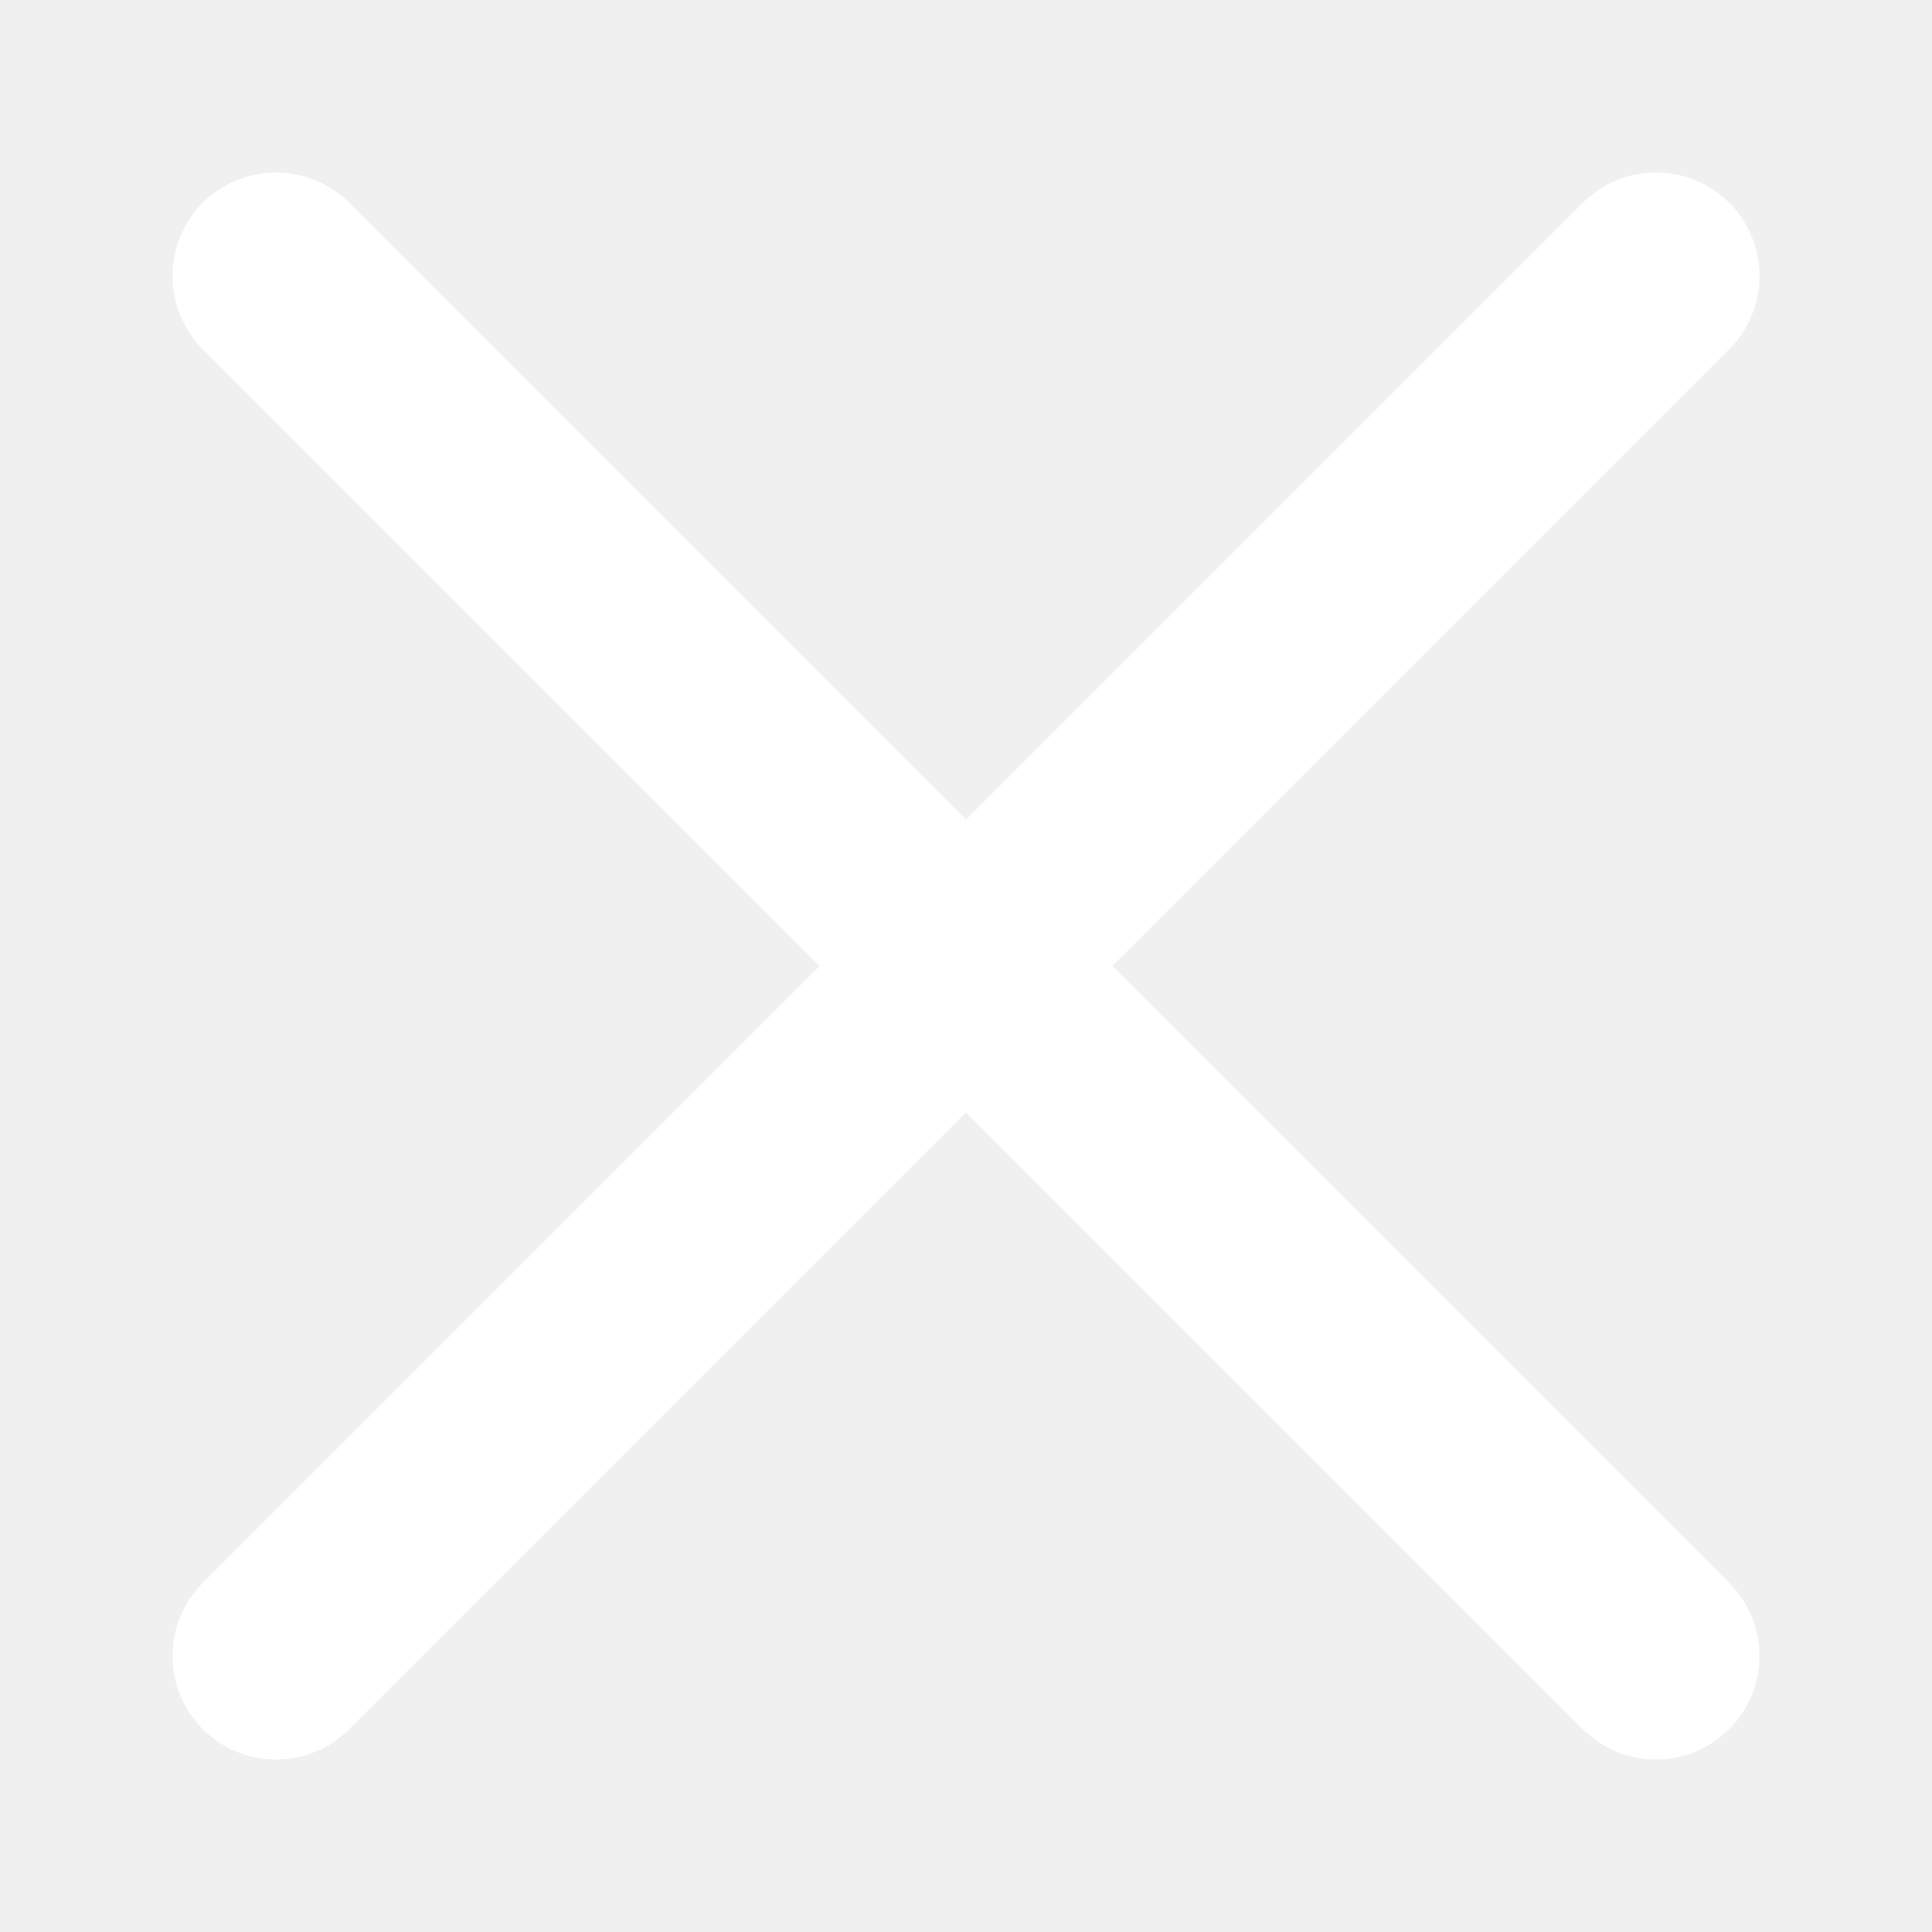
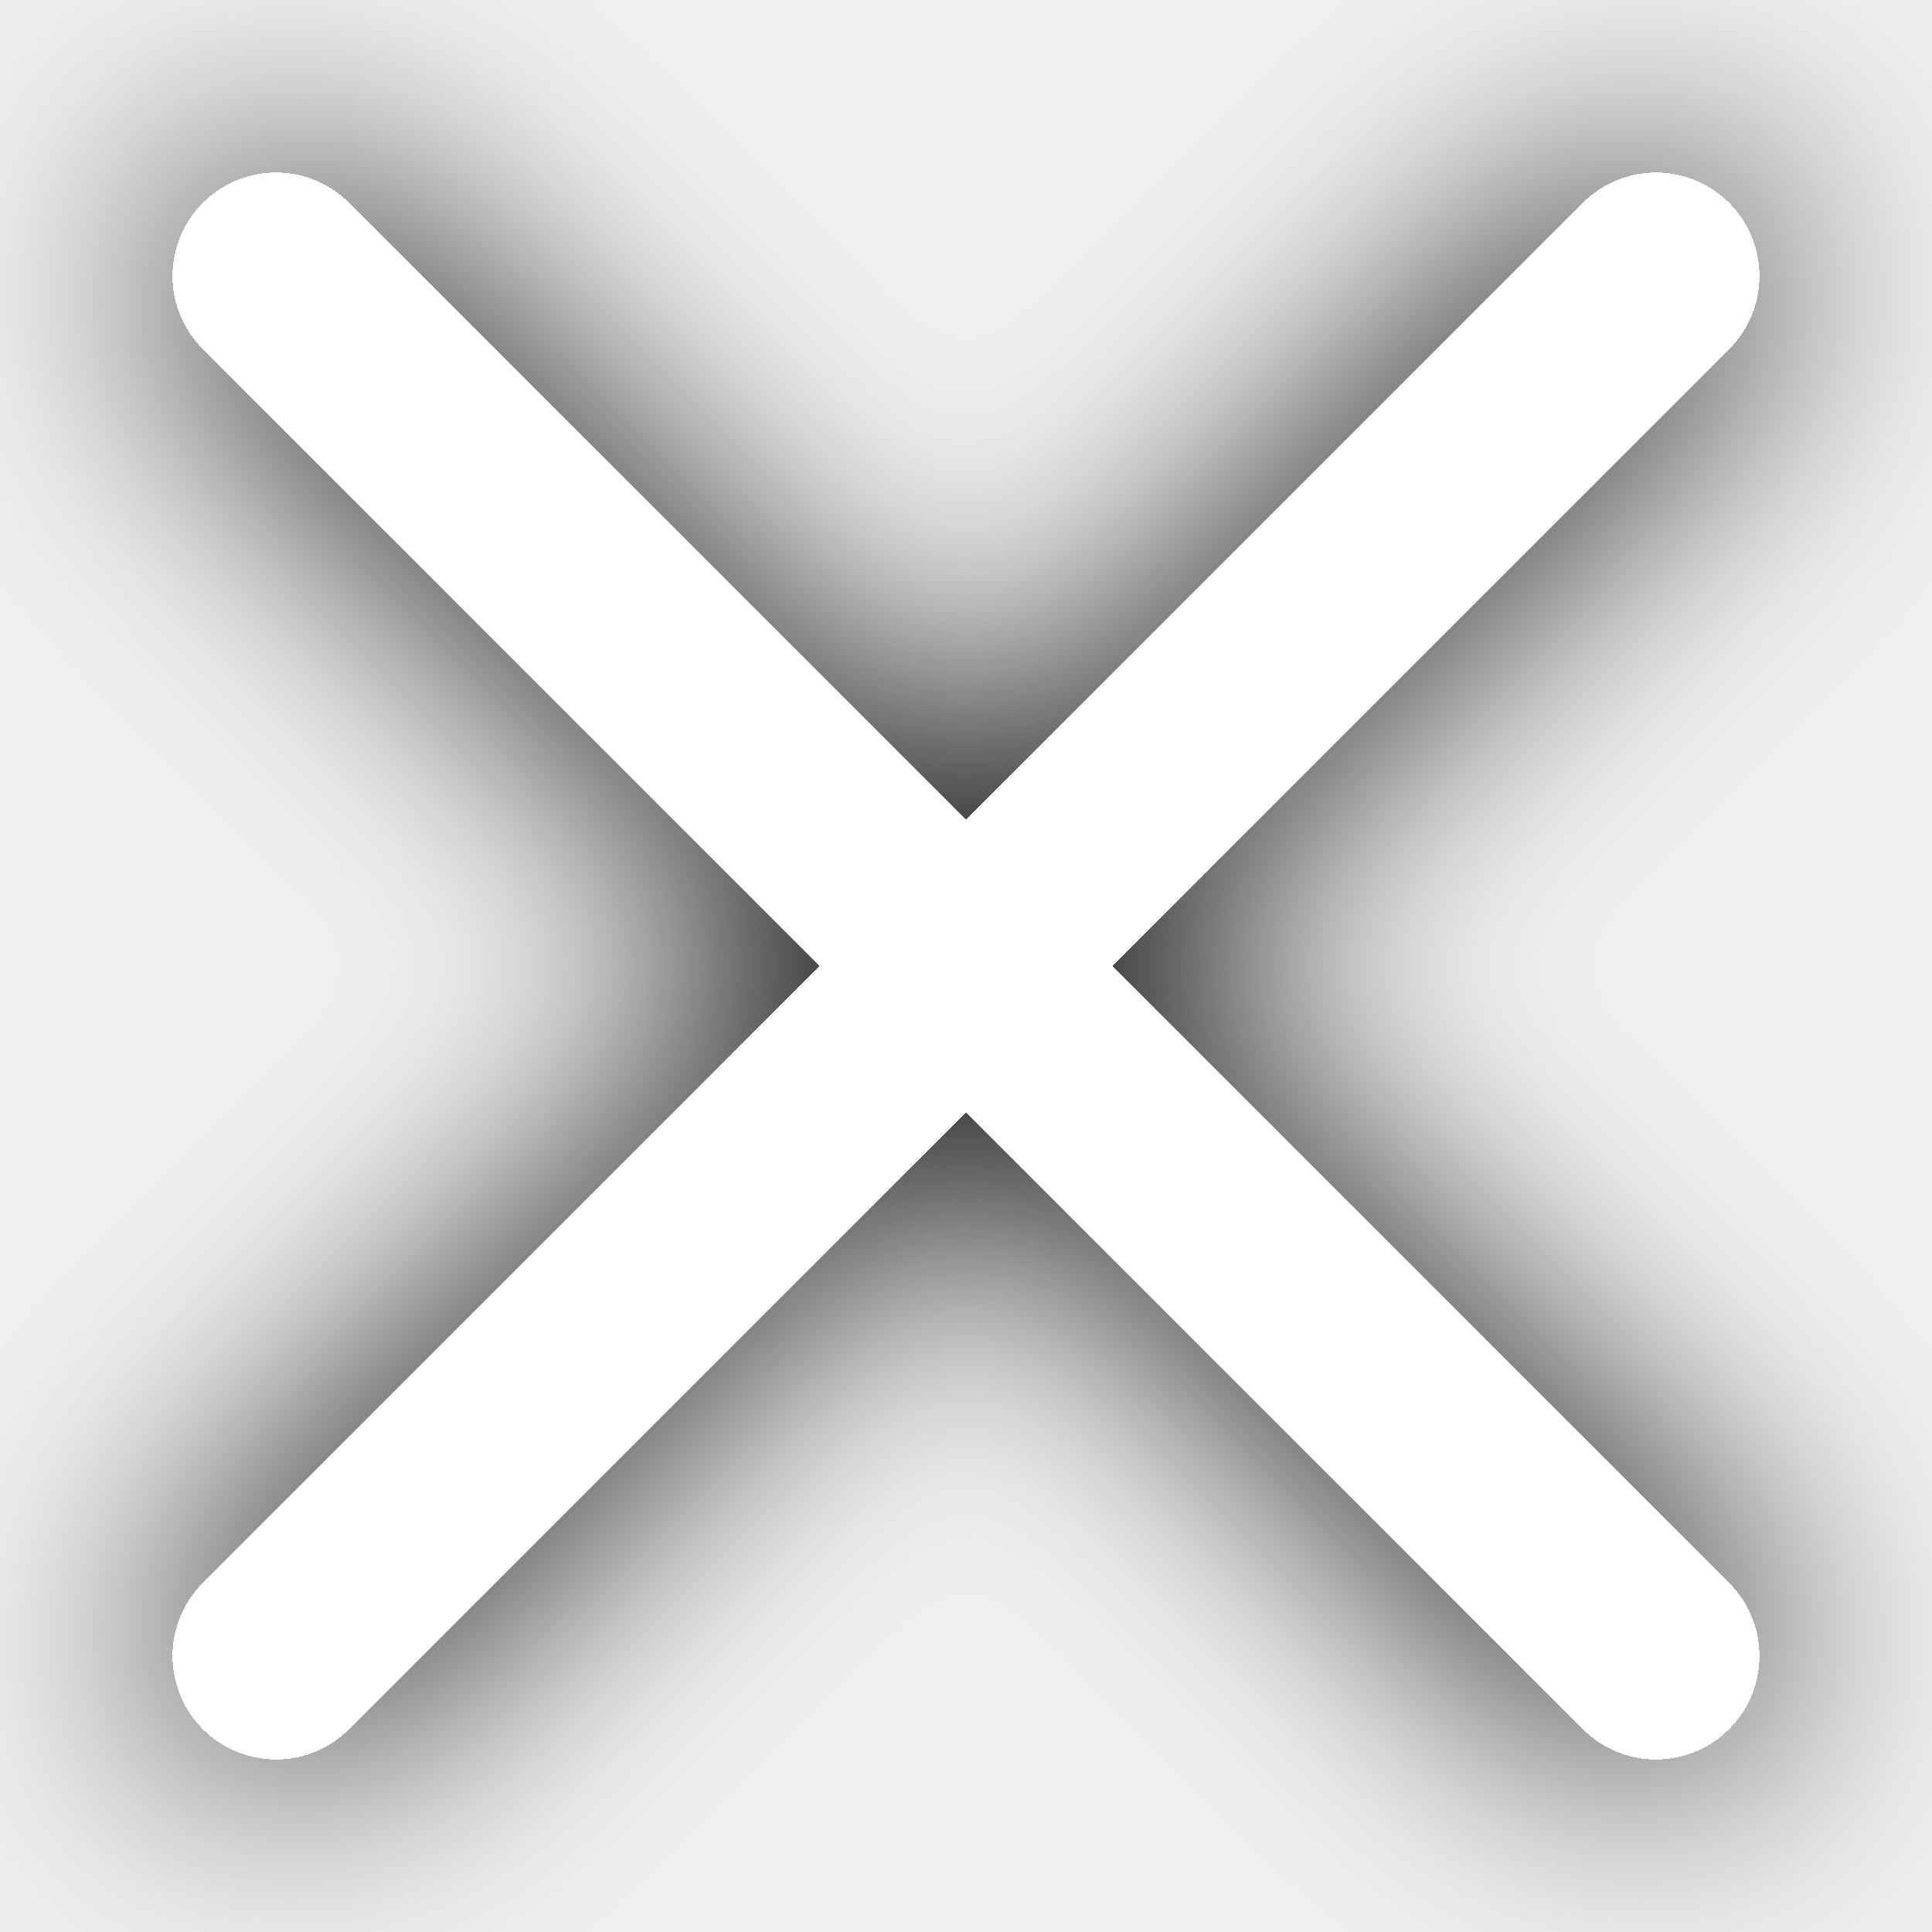
<svg xmlns="http://www.w3.org/2000/svg" width="28" height="28" viewBox="0 0 28 28" fill="none">
-   <path d="M4 24L24 4M4 4L24 24" stroke="#fff" stroke-width="3" stroke-linecap="round" stroke-linejoin="round" />
+   <g clip-path="url(#clip0_848_2181)">
+     <g filter="url(#filter0_d_848_2181)">
+       <path d="M4 24L24 4M4 4L24 24" stroke="white" stroke-width="3" stroke-linecap="round" stroke-linejoin="round" shape-rendering="crispEdges" />
+     </g>
+   </g>
+   <defs>
+     <filter id="filter0_d_848_2181" x="-1.5" y="-1.5" width="31" height="31" filterUnits="userSpaceOnUse" color-interpolation-filters="sRGB">
+       <feFlood flood-opacity="0" result="BackgroundImageFix" />
+       <feColorMatrix in="SourceAlpha" type="matrix" values="0 0 0 0 0 0 0 0 0 0 0 0 0 0 0 0 0 0 127 0" result="hardAlpha" />
+       <feOffset />
+       <feGaussianBlur stdDeviation="2" />
+       <feComposite in2="hardAlpha" operator="out" />
+       <feColorMatrix type="matrix" values="0 0 0 0 0 0 0 0 0 0 0 0 0 0 0 0 0 0 1 0" />
+       <feBlend mode="normal" in2="BackgroundImageFix" result="effect1_dropShadow_848_2181" />
+       <feBlend mode="normal" in="SourceGraphic" in2="effect1_dropShadow_848_2181" result="shape" />
+     </filter>
+     <clipPath id="clip0_848_2181">
+       <rect width="28" height="28" fill="white" />
+     </clipPath>
+   </defs>
</svg>
